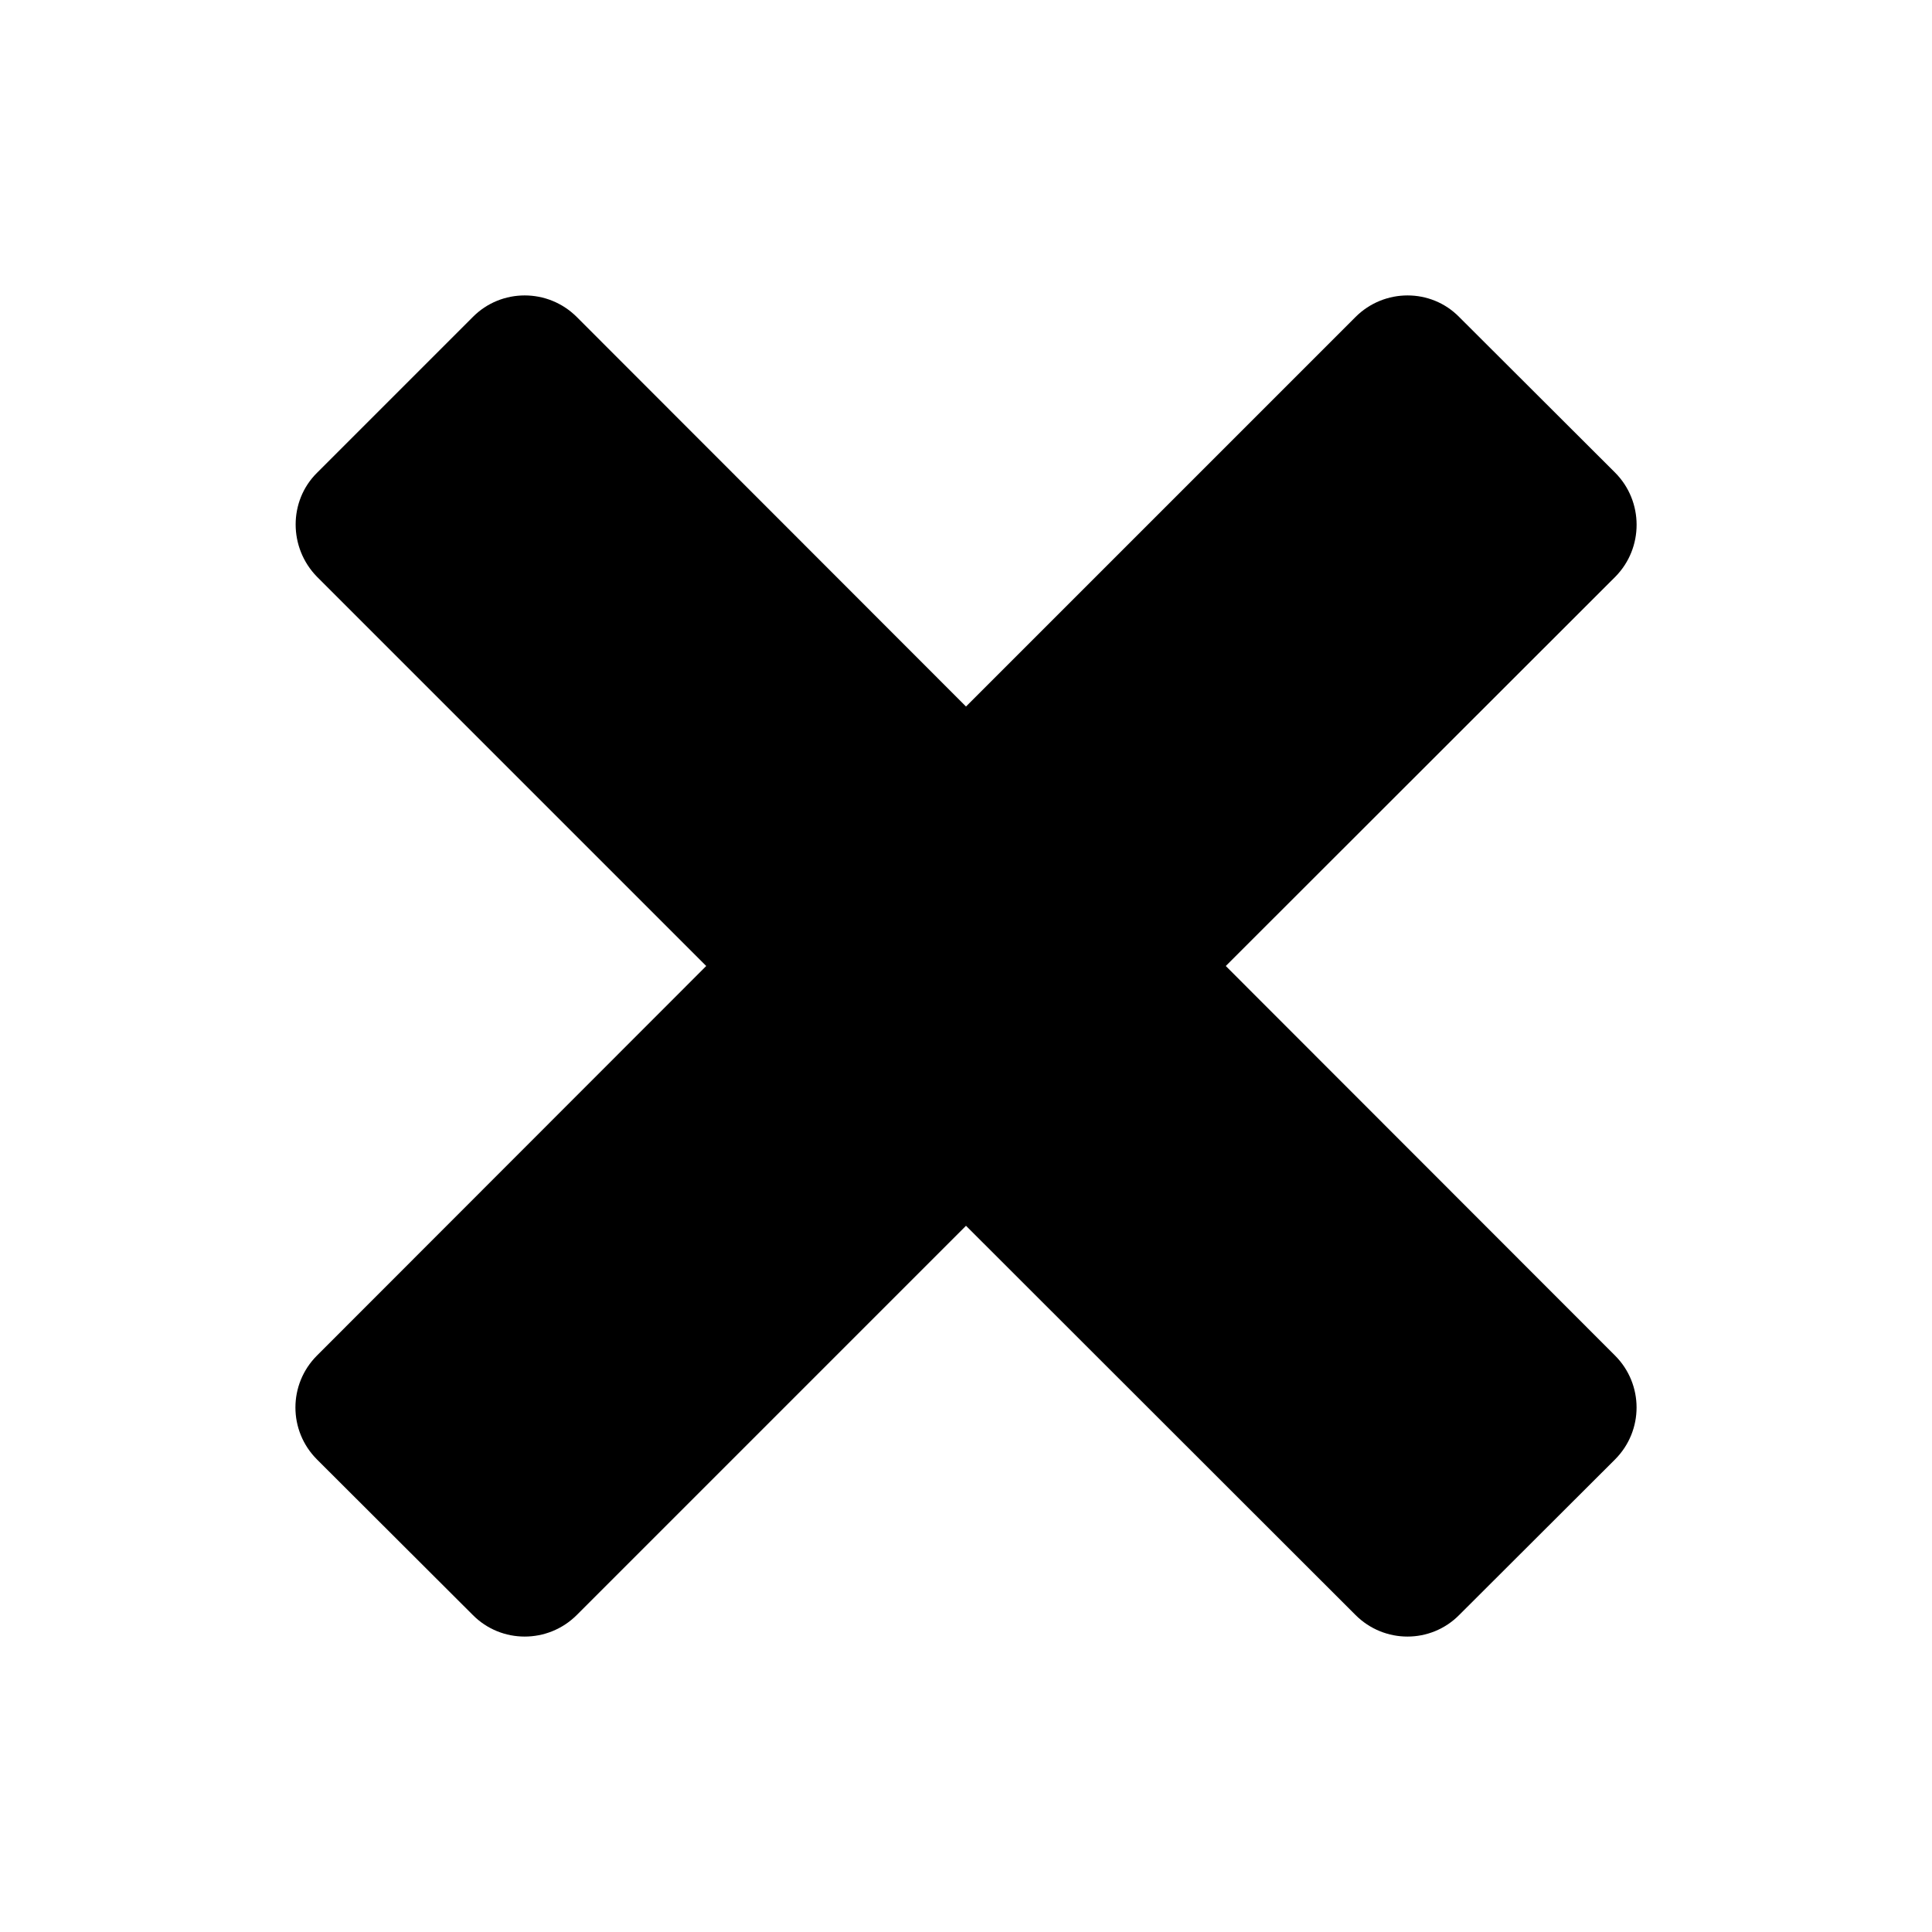
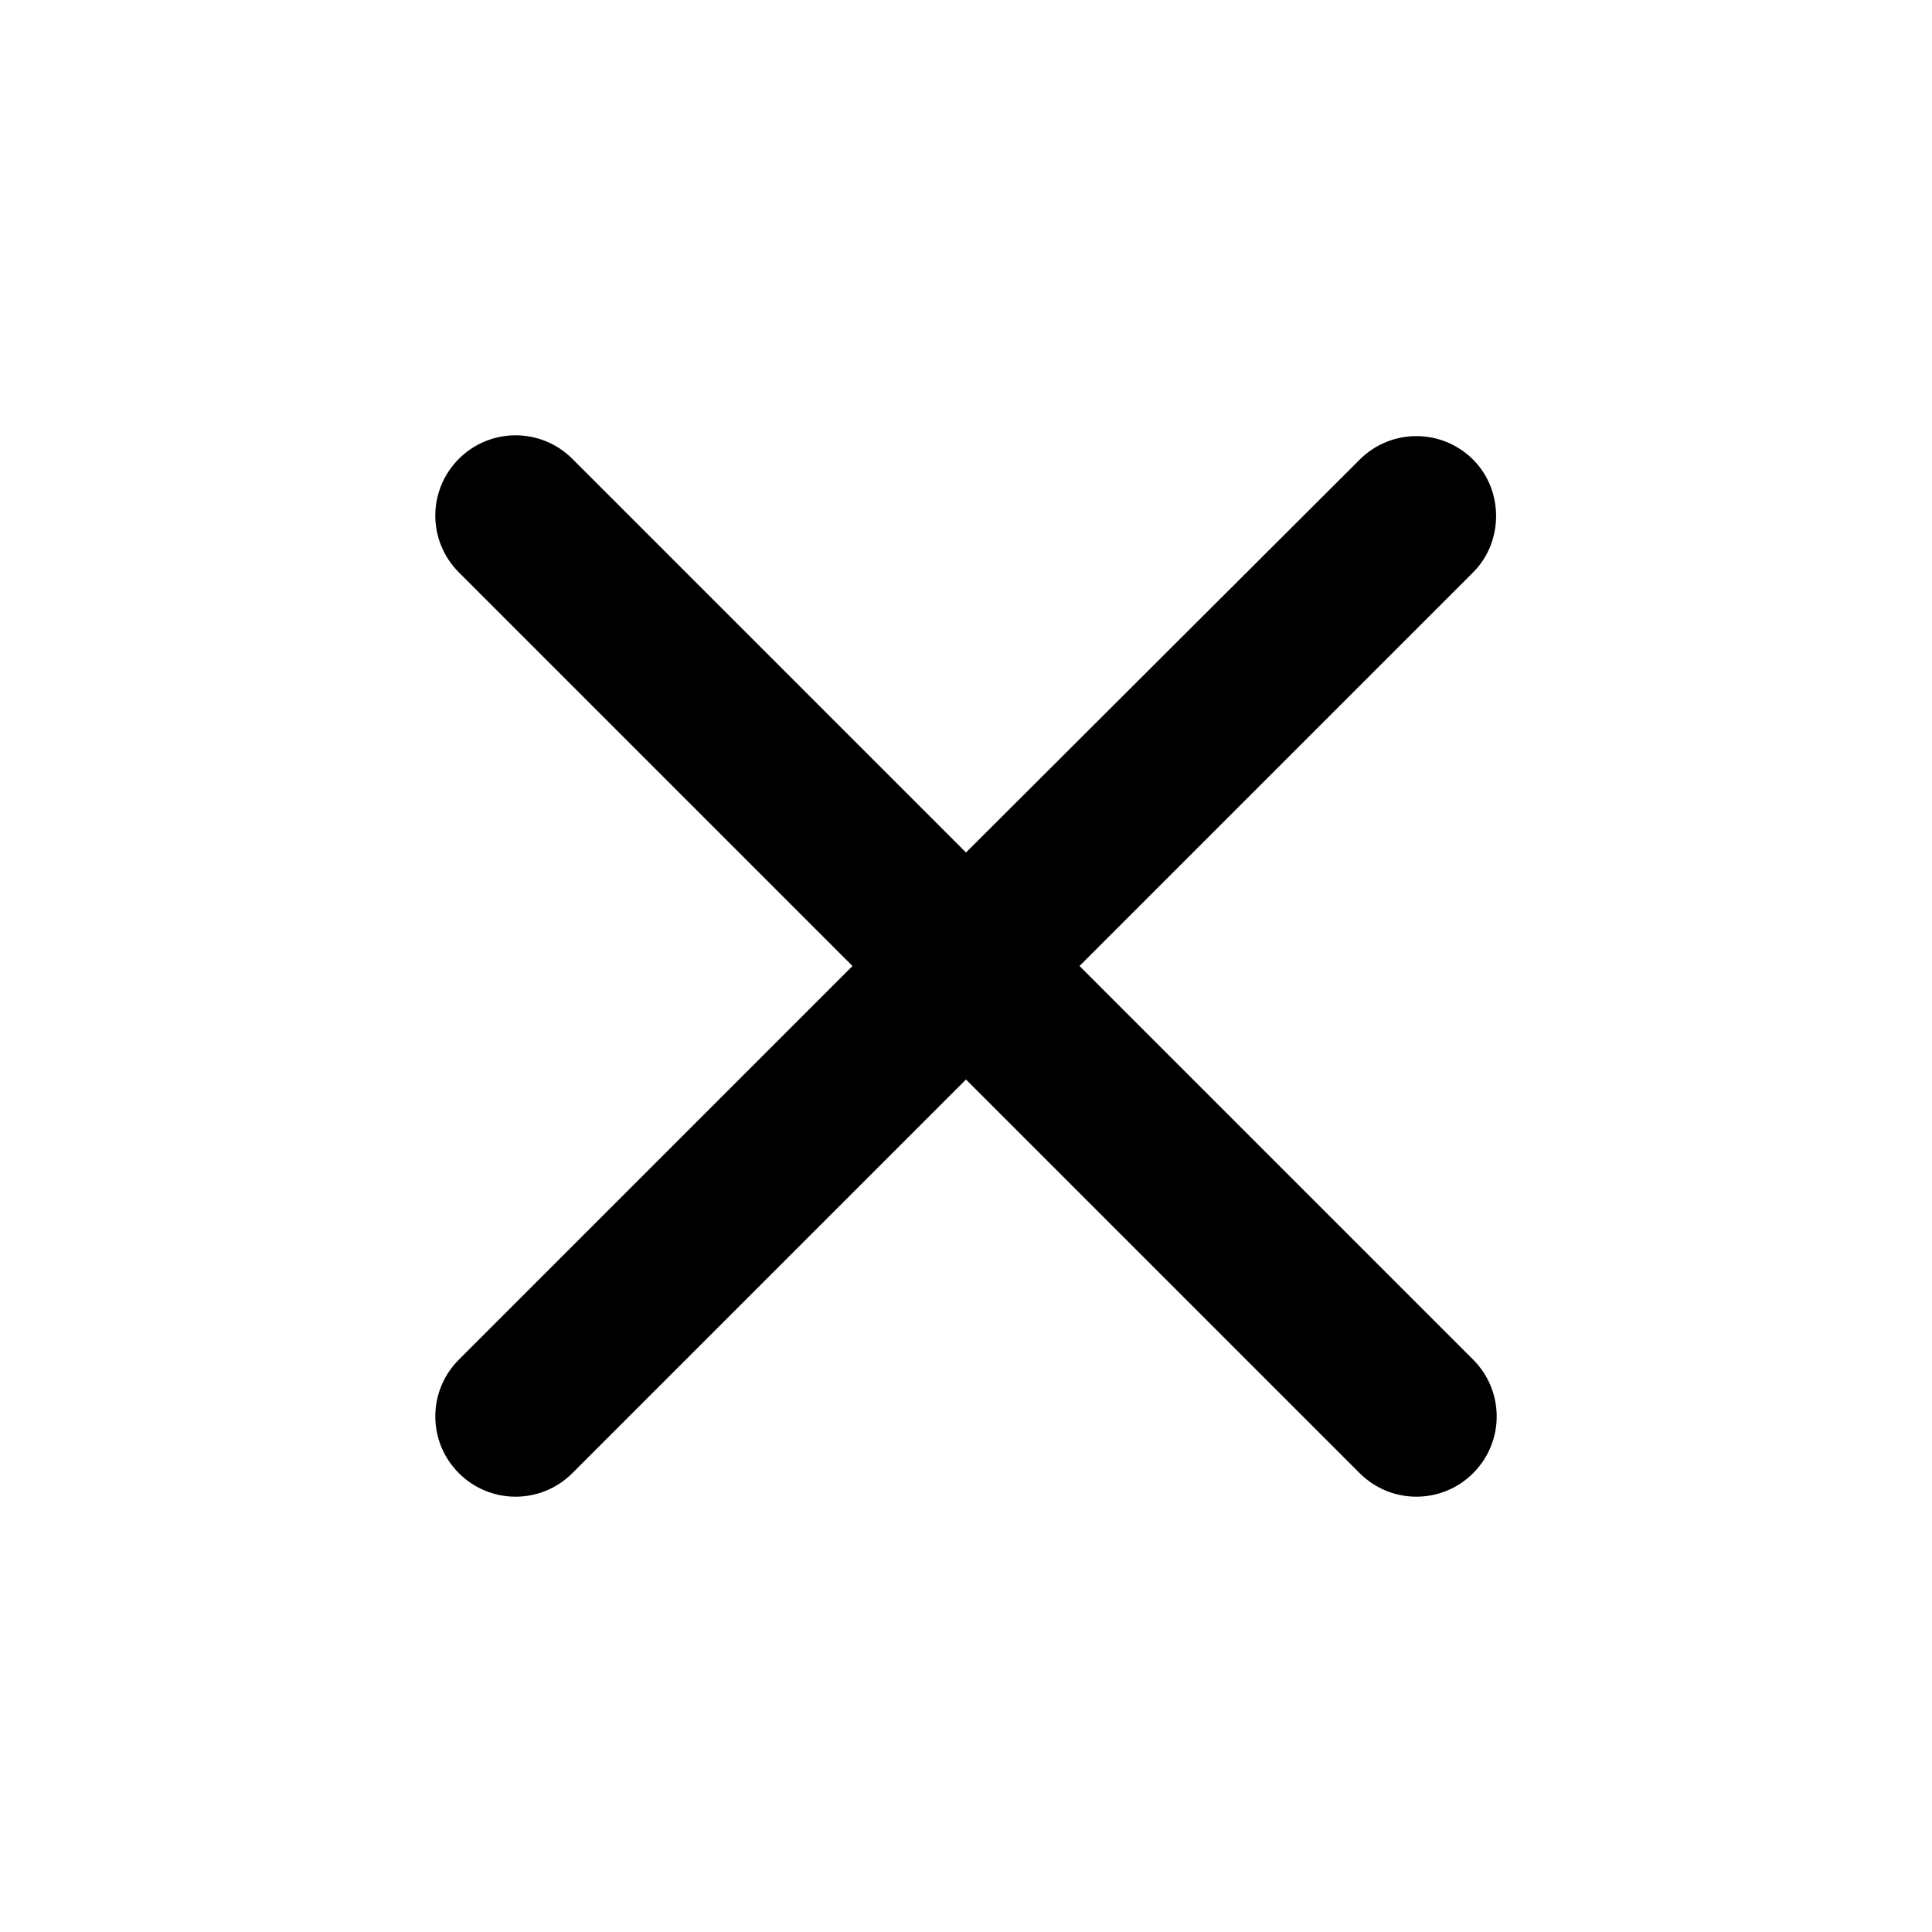
- <svg xmlns="http://www.w3.org/2000/svg" viewBox="0 0 26 26" version="1.1" width="30px" height="30px">
-   <g id="surface1">
-     <path style=" " d="M 21.734 19.641 L 19.637 21.734 C 19.254 22.121 18.629 22.121 18.242 21.734 L 13 16.496 L 7.762 21.734 C 7.375 22.121 6.746 22.121 6.363 21.734 L 4.266 19.641 C 3.879 19.254 3.879 18.629 4.266 18.242 L 9.504 13 L 4.266 7.762 C 3.883 7.371 3.883 6.742 4.266 6.363 L 6.363 4.266 C 6.746 3.879 7.375 3.879 7.762 4.266 L 13 9.508 L 18.242 4.266 C 18.629 3.879 19.258 3.879 19.637 4.266 L 21.734 6.359 C 22.121 6.746 22.121 7.375 21.738 7.762 L 16.496 13 L 21.734 18.242 C 22.121 18.629 22.121 19.254 21.734 19.641 Z " />
-   </g>
+ <svg xmlns="http://www.w3.org/2000/svg" width="24" height="24" viewBox="0 0 24 24">
+   <path fill="none" d="M0 0h24v24H0V0z" />
+   <path d="M18.3 5.71c-.39-.39-1.02-.39-1.41 0L12 10.59 7.11 5.7c-.39-.39-1.02-.39-1.41 0-.39.39-.39 1.02 0 1.41L10.59 12 5.7 16.89c-.39.39-.39 1.02 0 1.41.39.39 1.02.39 1.41 0L12 13.41l4.89 4.89c.39.39 1.02.39 1.41 0 .39-.39.39-1.02 0-1.41L13.41 12l4.89-4.89c.38-.38.38-1.02 0-1.4z" />
</svg>
